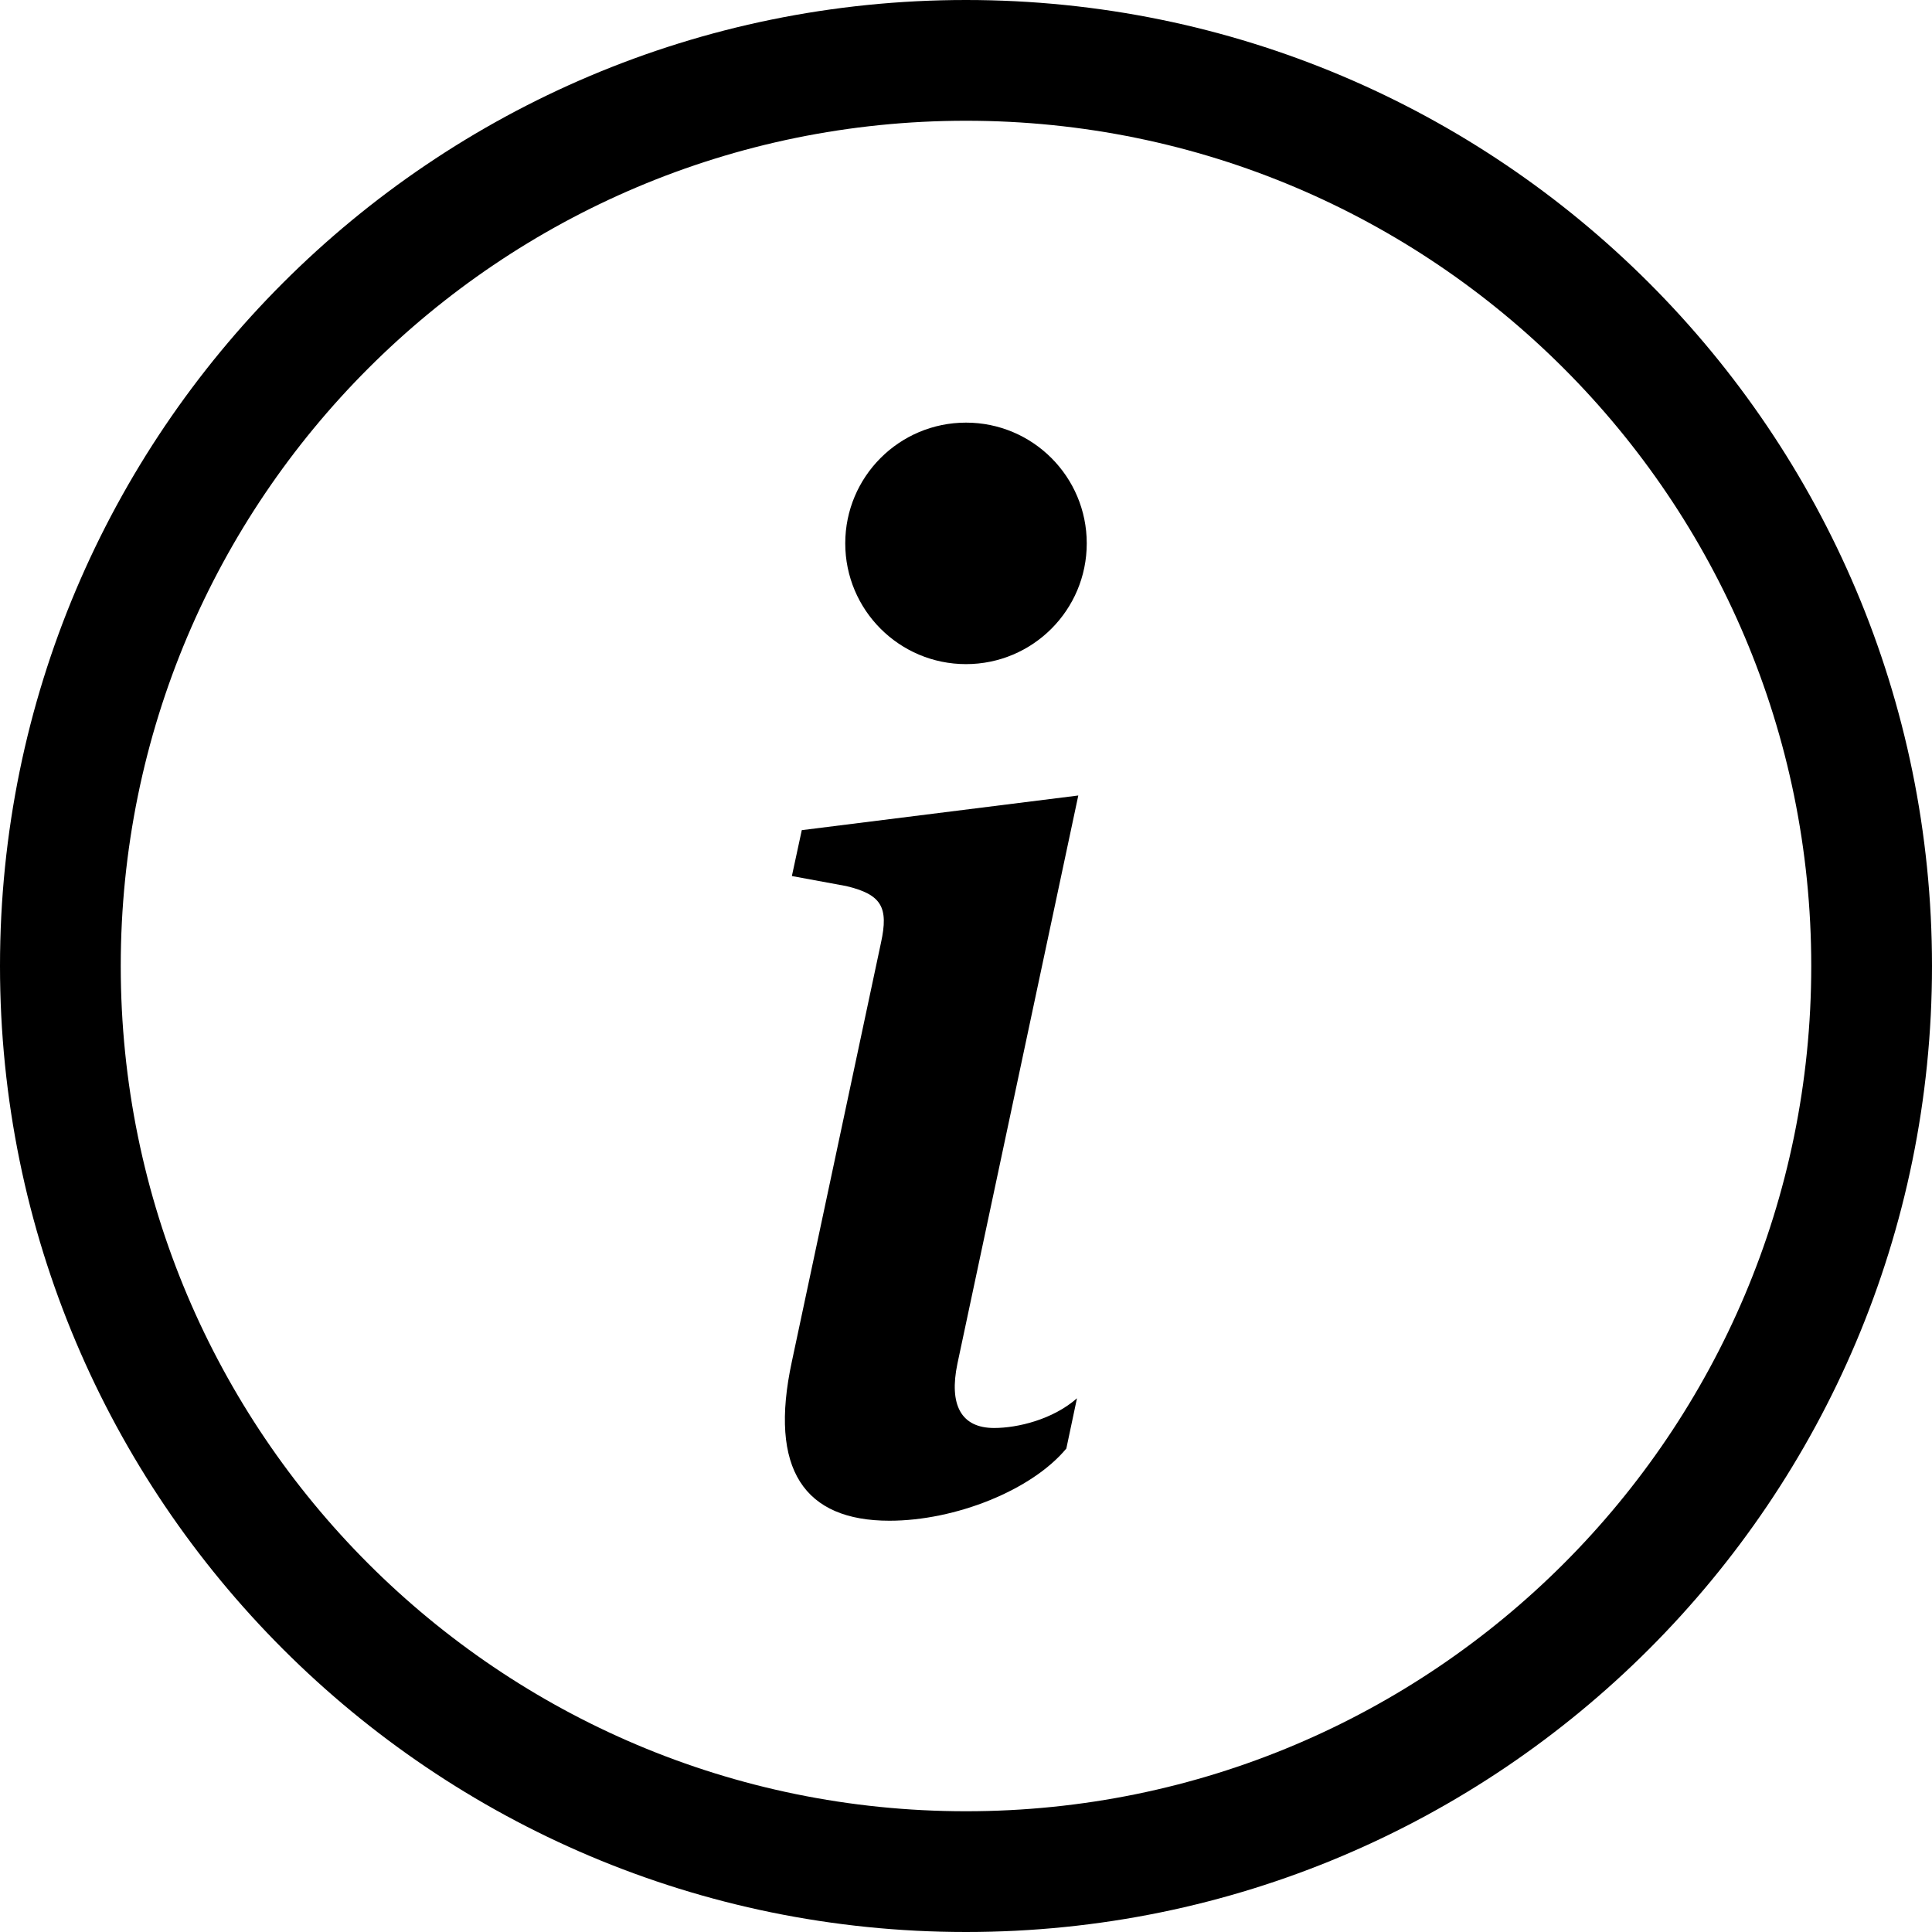
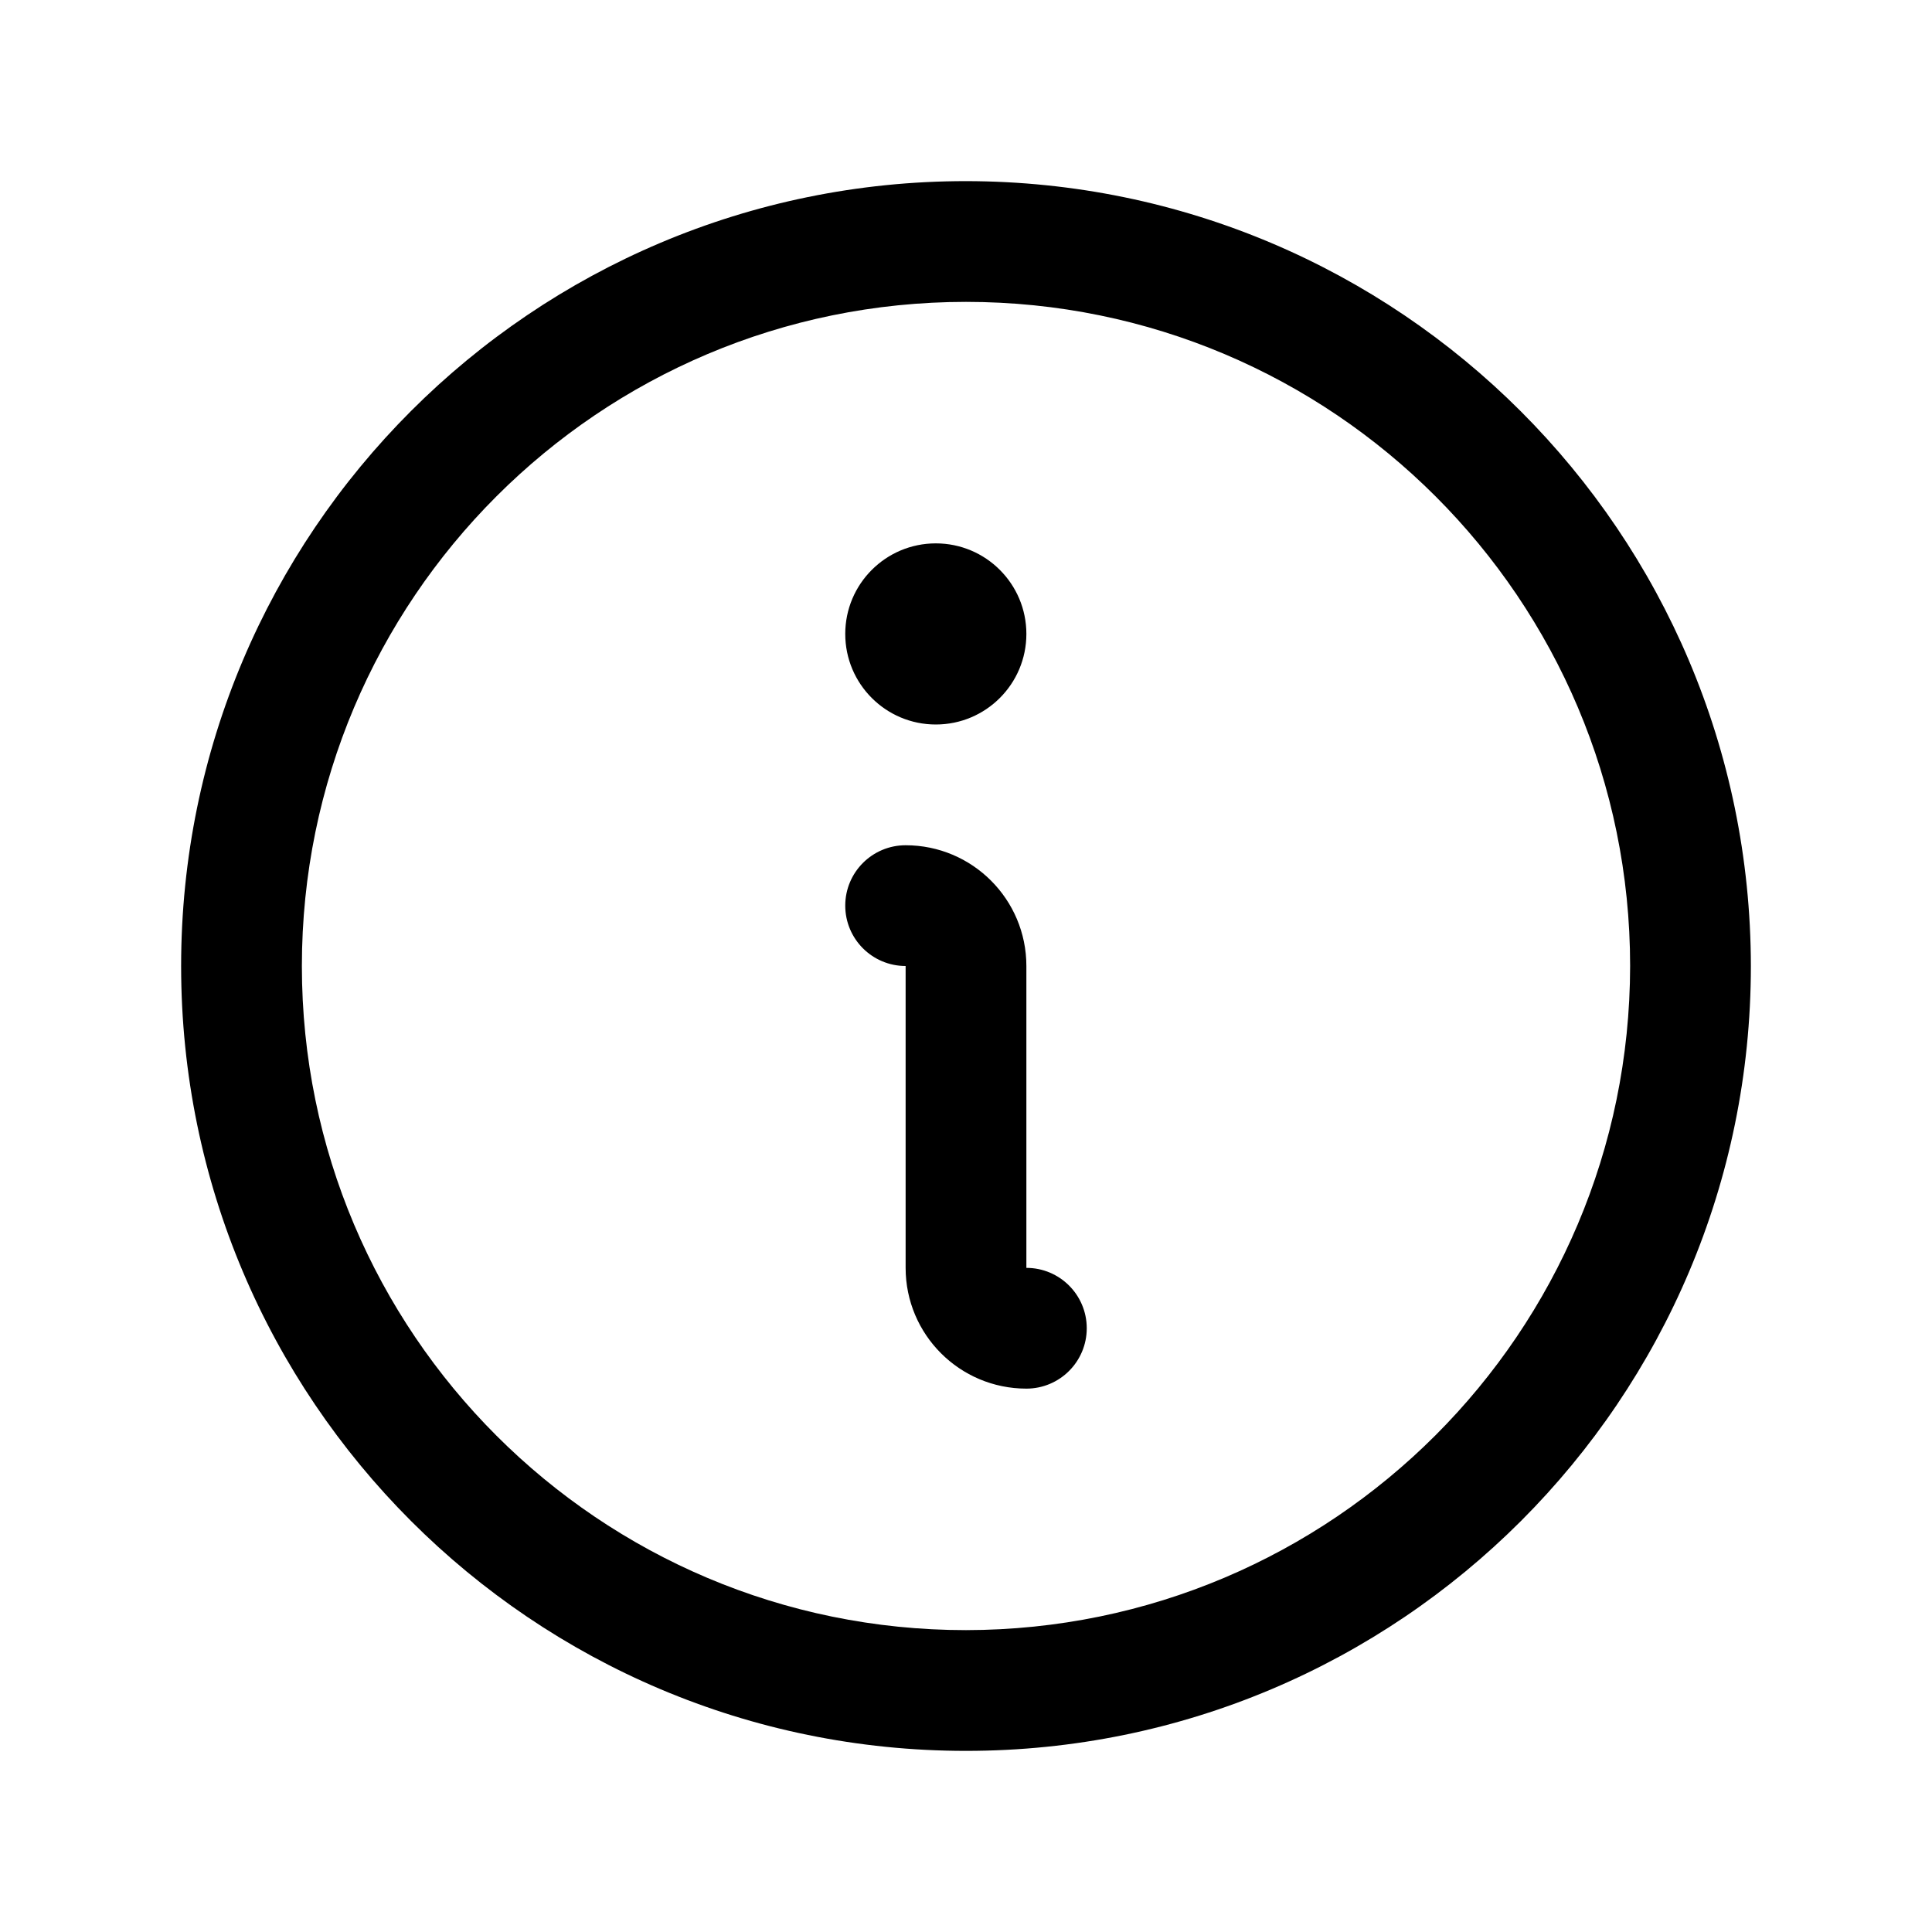
- <svg xmlns="http://www.w3.org/2000/svg" width="1rem" height="1rem" viewBox="0 0 16 16" fill="currentColor">
-   <path fill-rule="evenodd" d="M8 15A7 7 0 108 1a7 7 0 000 14zm0 1A8 8 0 108 0a8 8 0 000 16z" clip-rule="evenodd" />
-   <path d="M8.93 6.588l-2.29.287-.082.38.45.083c.294.07.352.176.288.469l-.738 3.468c-.194.897.105 1.319.808 1.319.545 0 1.178-.252 1.465-.598l.088-.416c-.2.176-.492.246-.686.246-.275 0-.375-.193-.304-.533L8.93 6.588z" />
-   <circle cx="8" cy="4.5" r="1" />
+ <svg xmlns="http://www.w3.org/2000/svg" width="24" height="24" fill="currentColor" viewBox="0 0 256 256">
+   <path d="M128,24A104,104,0,1,0,232,128,104.11,104.11,0,0,0,128,24Zm0,192a88,88,0,1,1,88-88A88.1,88.1,0,0,1,128,216Zm16-40a8,8,0,0,1-8,8,16,16,0,0,1-16-16V128a8,8,0,0,1,0-16,16,16,0,0,1,16,16v40A8,8,0,0,1,144,176ZM112,84a12,12,0,1,1,12,12A12,12,0,0,1,112,84Z" />
</svg>
